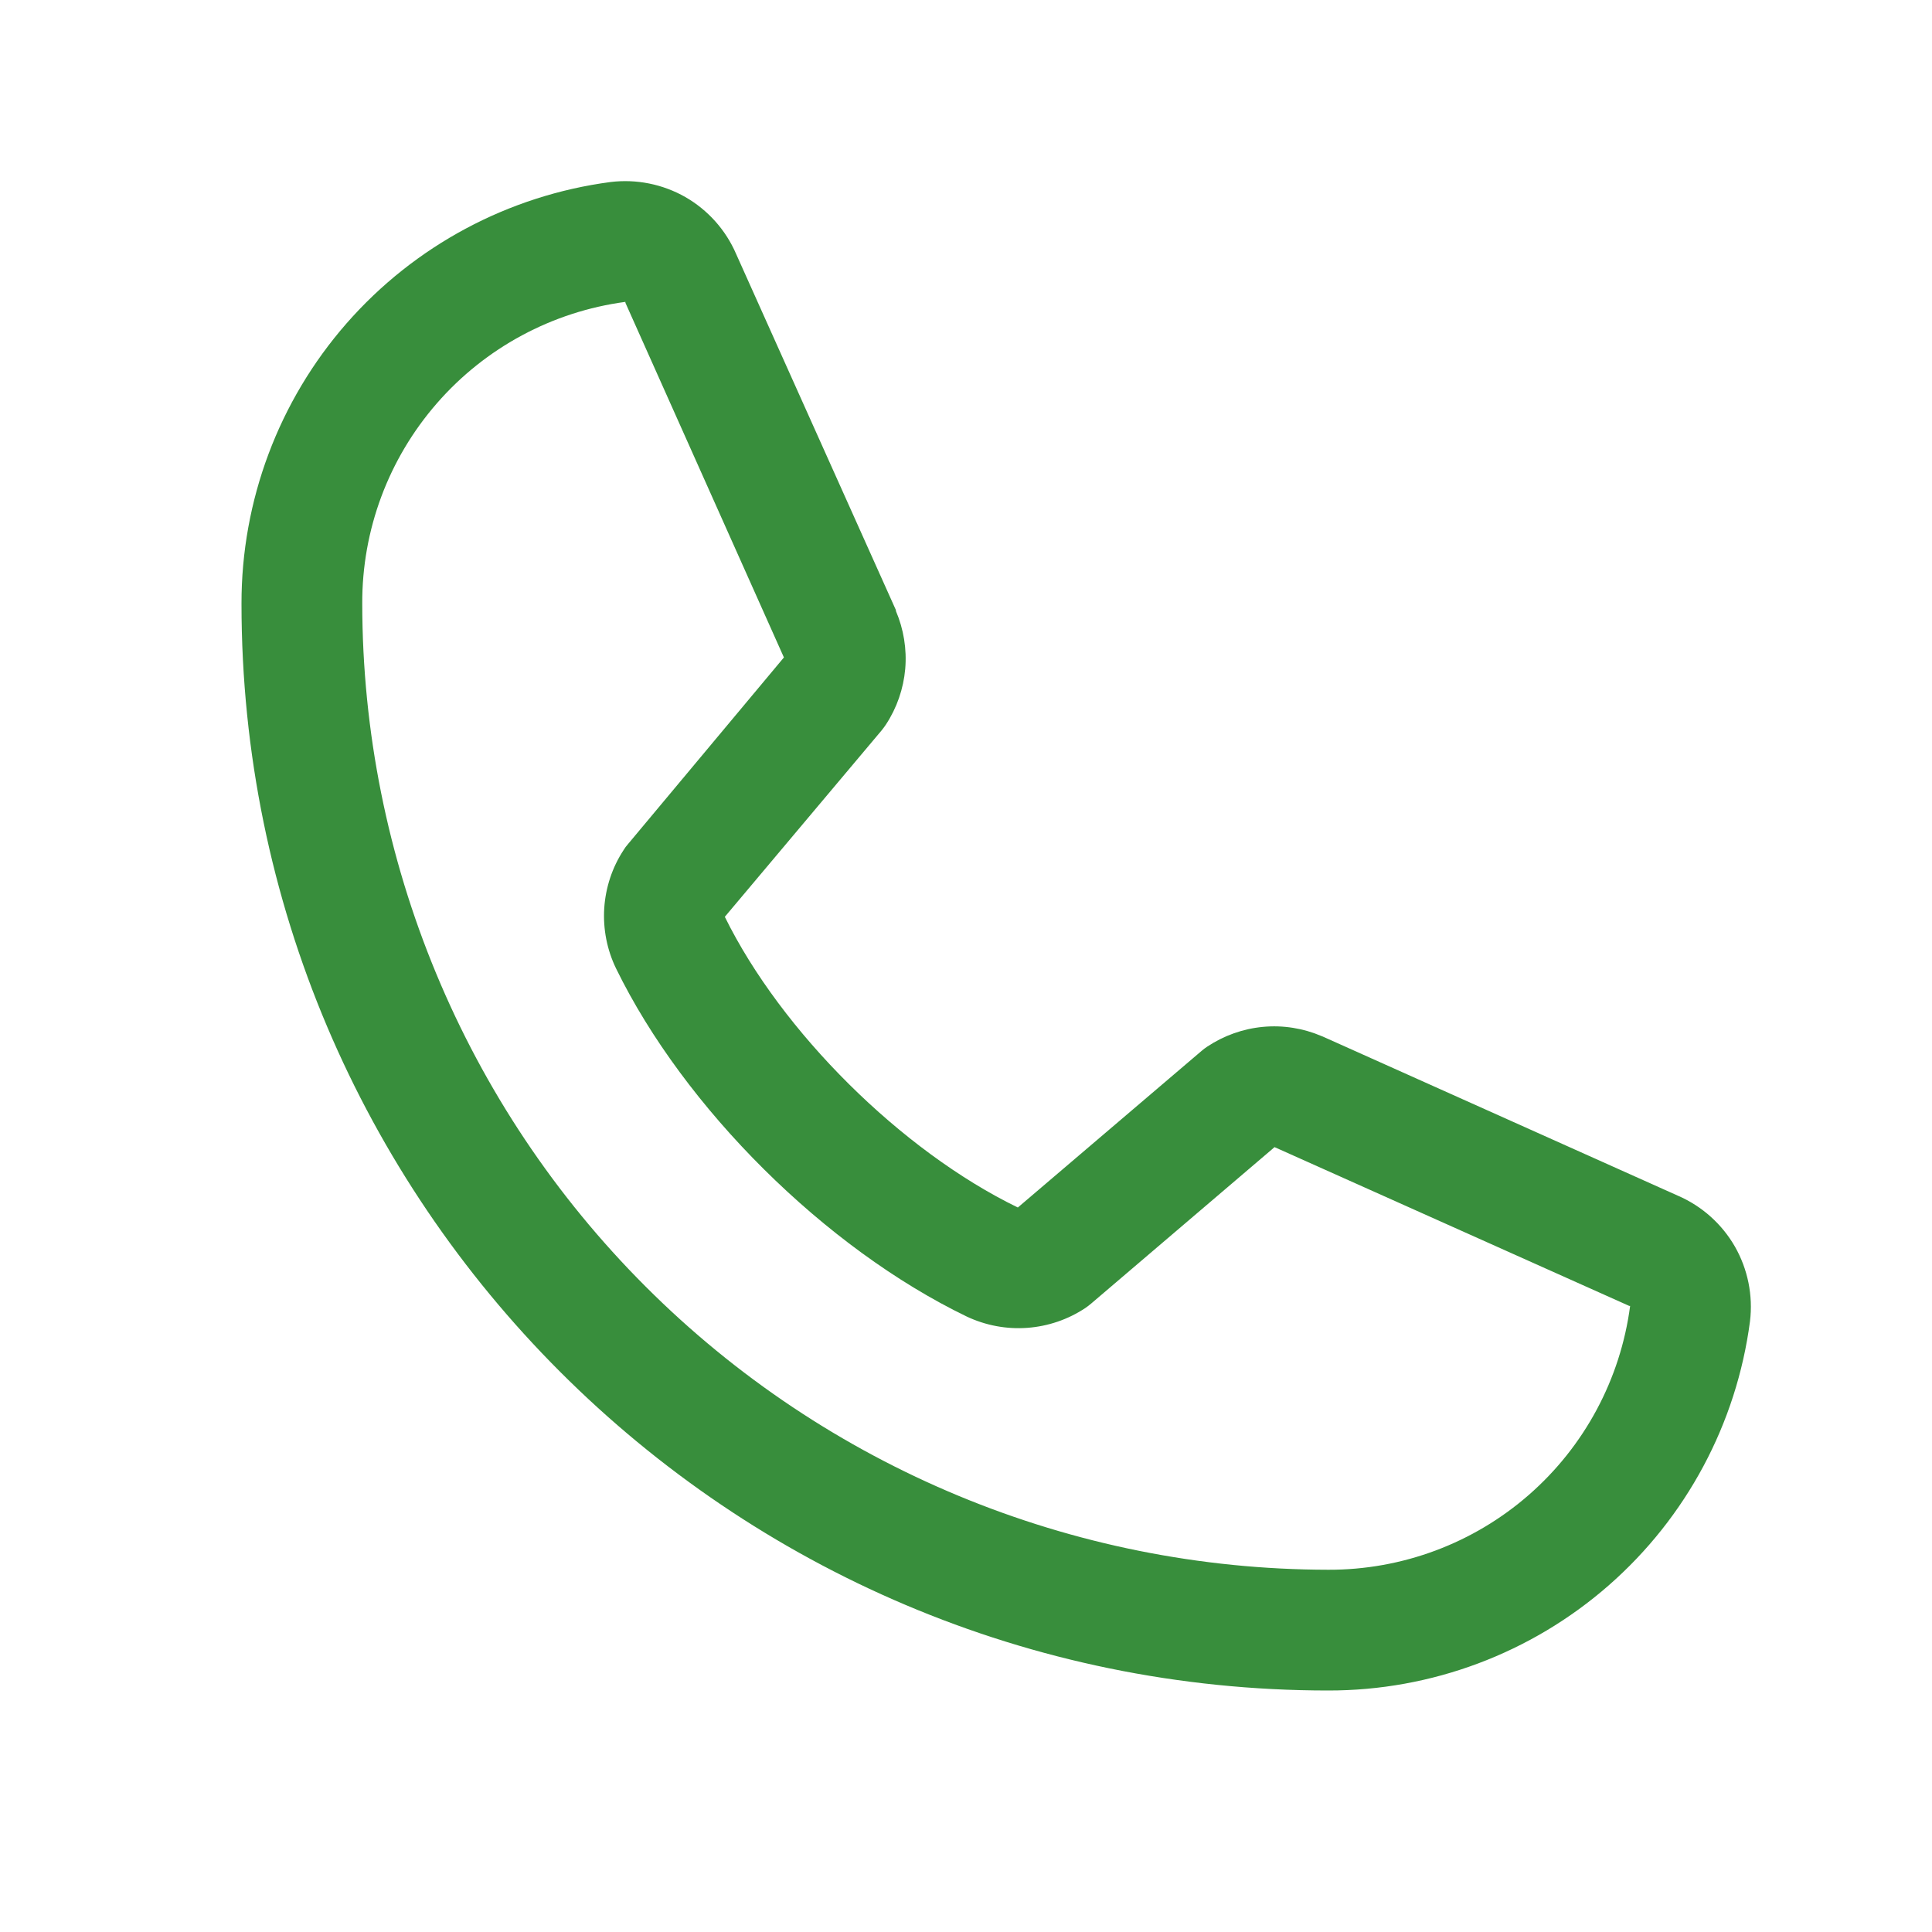
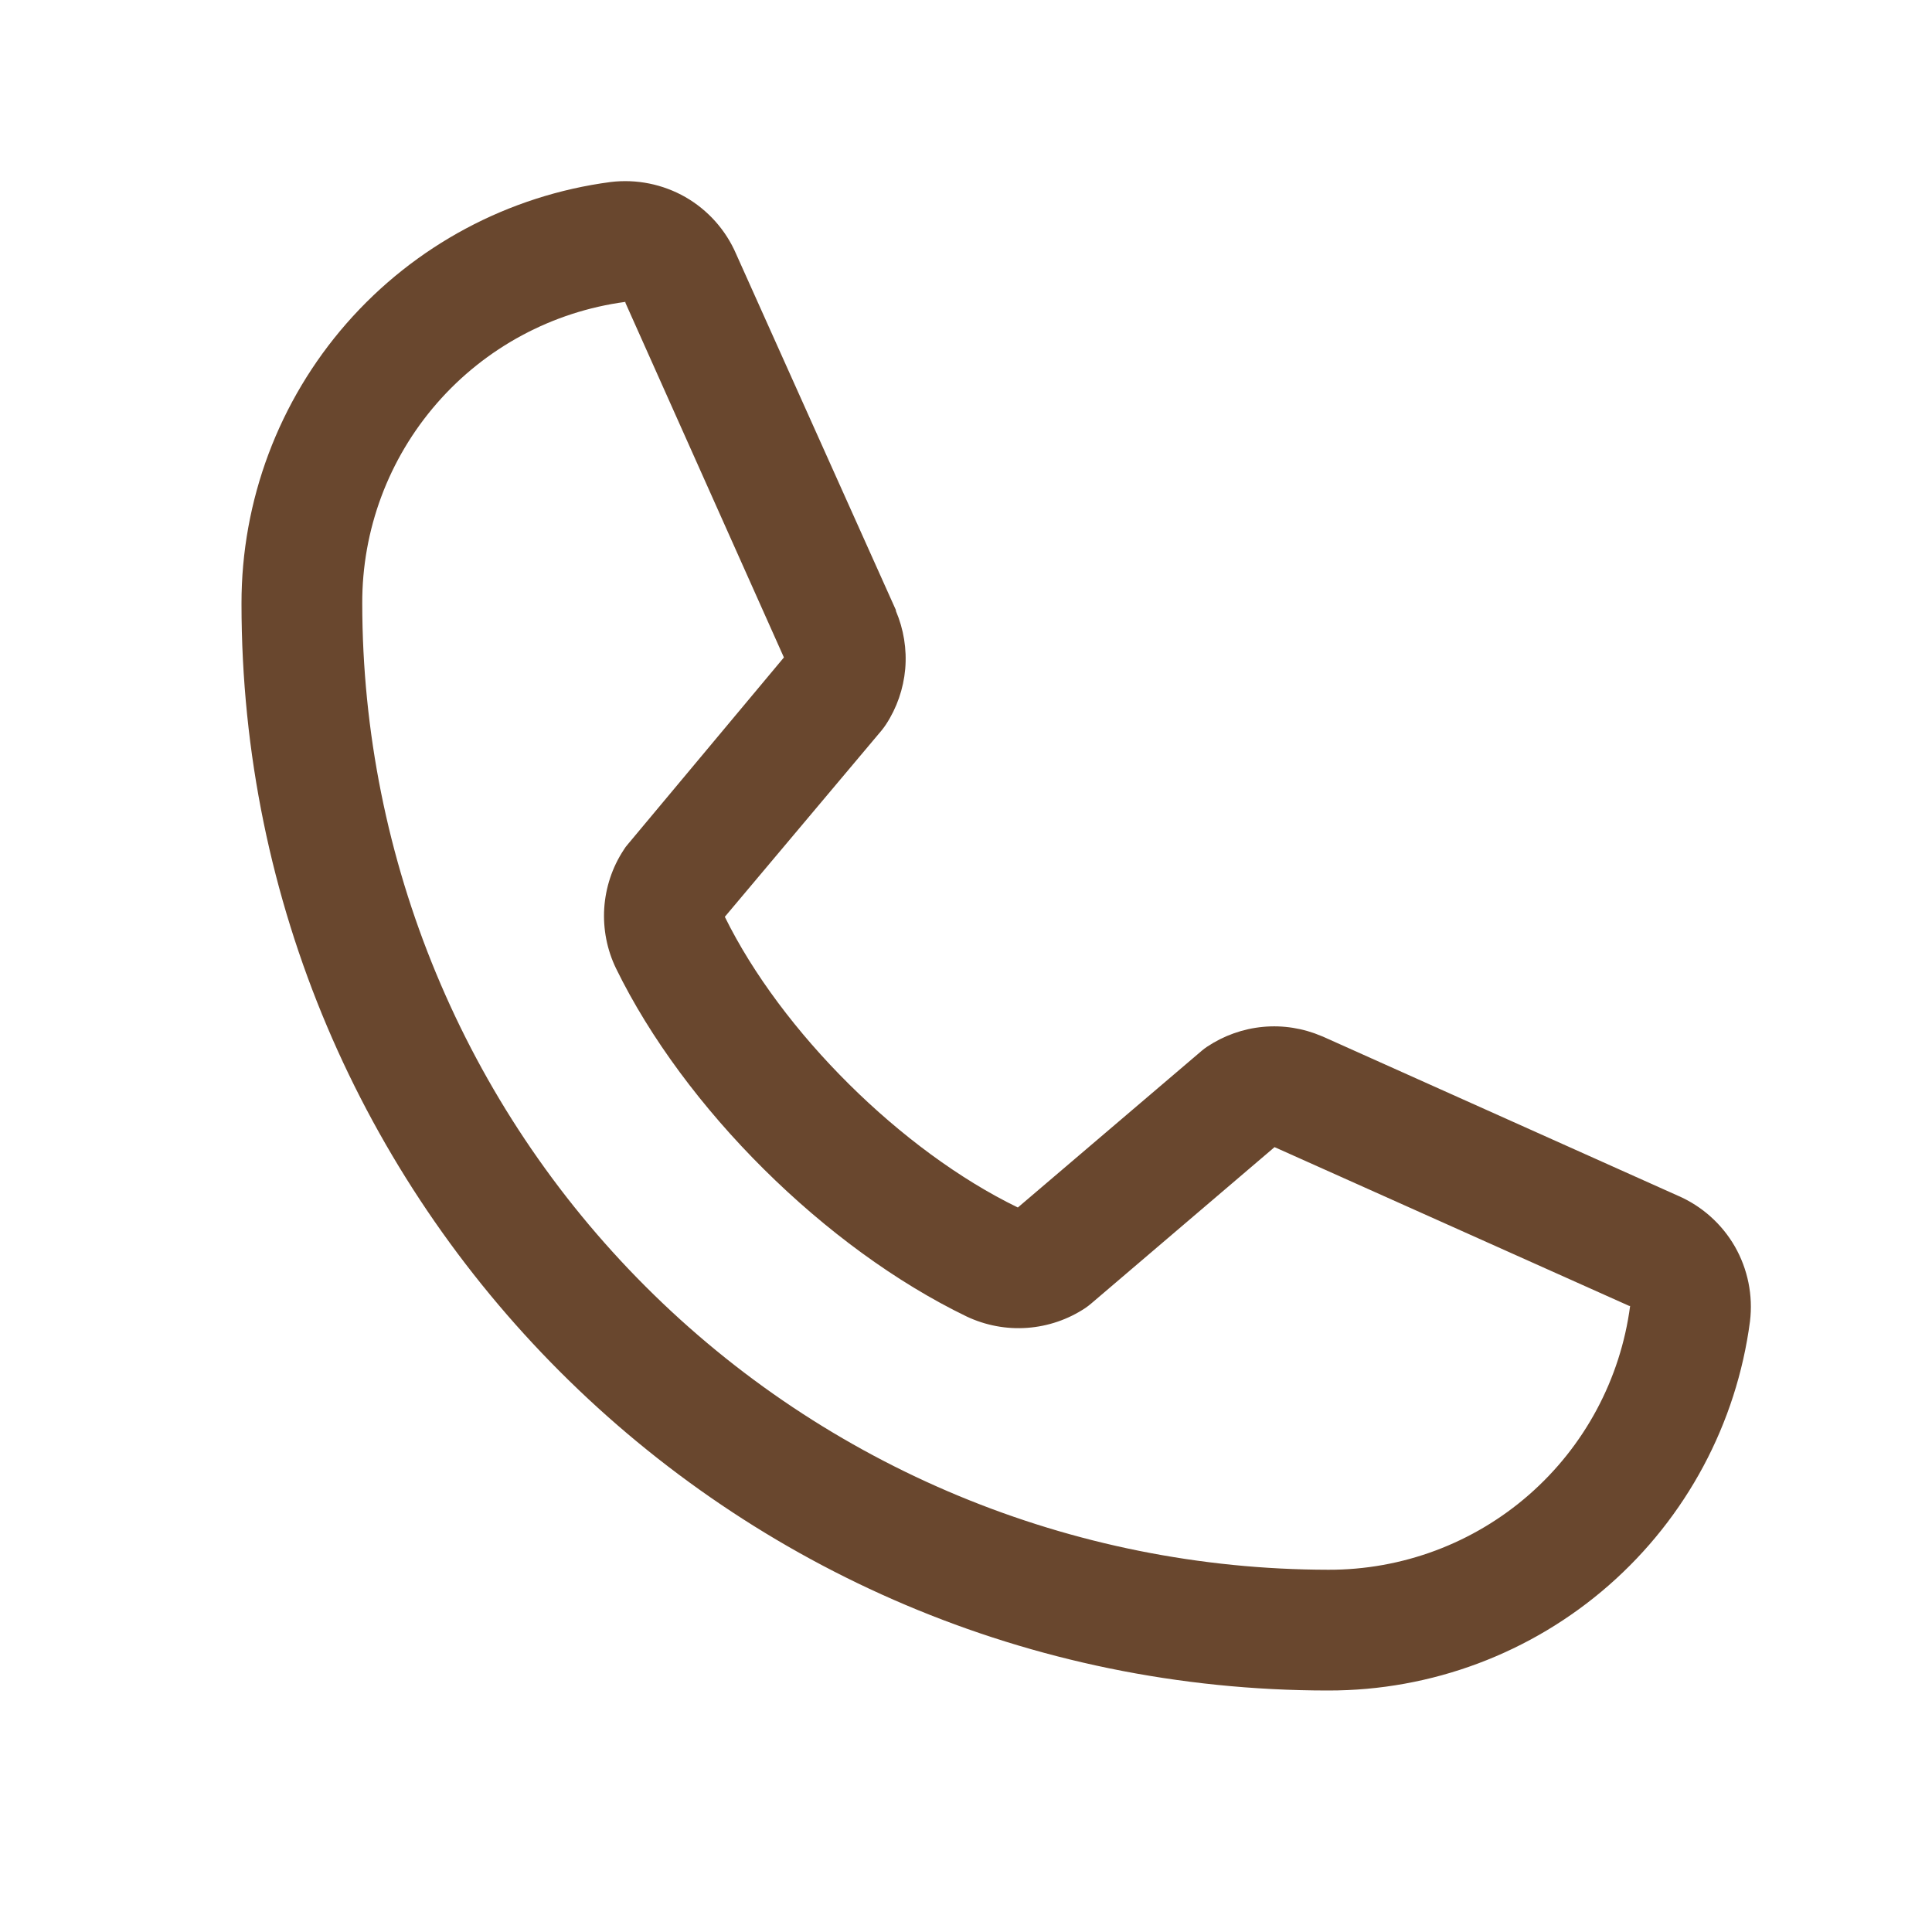
<svg xmlns="http://www.w3.org/2000/svg" width="24" height="24" viewBox="0 0 24 24" fill="none">
  <g id="Phone">
-     <path id="Vector" d="M20.847 14.855L16.431 12.876L16.418 12.871C16.189 12.773 15.939 12.733 15.691 12.756C15.442 12.779 15.204 12.864 14.996 13.002C14.972 13.018 14.948 13.036 14.926 13.055L12.644 15C11.198 14.298 9.706 12.816 9.004 11.389L10.952 9.073C10.971 9.05 10.988 9.026 11.005 9.001C11.141 8.794 11.223 8.557 11.245 8.31C11.266 8.064 11.226 7.816 11.129 7.589V7.578L9.144 3.154C9.016 2.857 8.794 2.609 8.514 2.448C8.233 2.288 7.907 2.222 7.586 2.261C6.316 2.428 5.15 3.052 4.306 4.016C3.462 4.98 2.998 6.219 3 7.5C3 14.944 9.056 21 16.5 21C17.781 21.002 19.02 20.538 19.984 19.694C20.948 18.85 21.572 17.684 21.739 16.414C21.778 16.092 21.712 15.767 21.552 15.486C21.391 15.206 21.144 14.984 20.847 14.855ZM16.5 19.5C13.319 19.496 10.268 18.231 8.019 15.981C5.769 13.732 4.503 10.681 4.5 7.5C4.496 6.584 4.826 5.699 5.428 5.009C6.029 4.319 6.862 3.871 7.769 3.75C7.769 3.754 7.769 3.757 7.769 3.761L9.738 8.167L7.8 10.487C7.78 10.509 7.762 10.534 7.747 10.559C7.605 10.775 7.523 11.025 7.506 11.283C7.49 11.54 7.54 11.798 7.653 12.031C8.502 13.768 10.252 15.505 12.008 16.354C12.243 16.465 12.502 16.514 12.761 16.495C13.02 16.476 13.269 16.391 13.485 16.247C13.509 16.23 13.532 16.213 13.554 16.194L15.833 14.25L20.24 16.223C20.24 16.223 20.247 16.223 20.25 16.223C20.13 17.132 19.683 17.966 18.993 18.569C18.303 19.172 17.417 19.503 16.5 19.5Z" fill="#388E3C" />
+     <path id="Vector" d="M20.847 14.855L16.431 12.876L16.418 12.871C16.189 12.773 15.939 12.733 15.691 12.756C15.442 12.779 15.204 12.864 14.996 13.002C14.972 13.018 14.948 13.036 14.926 13.055L12.644 15C11.198 14.298 9.706 12.816 9.004 11.389L10.952 9.073C10.971 9.05 10.988 9.026 11.005 9.001C11.141 8.794 11.223 8.557 11.245 8.31C11.266 8.064 11.226 7.816 11.129 7.589V7.578L9.144 3.154C9.016 2.857 8.794 2.609 8.514 2.448C8.233 2.288 7.907 2.222 7.586 2.261C6.316 2.428 5.15 3.052 4.306 4.016C3.462 4.98 2.998 6.219 3 7.5C3 14.944 9.056 21 16.5 21C17.781 21.002 19.02 20.538 19.984 19.694C20.948 18.85 21.572 17.684 21.739 16.414C21.778 16.092 21.712 15.767 21.552 15.486C21.391 15.206 21.144 14.984 20.847 14.855ZM16.5 19.5C13.319 19.496 10.268 18.231 8.019 15.981C5.769 13.732 4.503 10.681 4.5 7.5C4.496 6.584 4.826 5.699 5.428 5.009C6.029 4.319 6.862 3.871 7.769 3.75C7.769 3.754 7.769 3.757 7.769 3.761L9.738 8.167L7.8 10.487C7.78 10.509 7.762 10.534 7.747 10.559C7.605 10.775 7.523 11.025 7.506 11.283C7.49 11.54 7.54 11.798 7.653 12.031C8.502 13.768 10.252 15.505 12.008 16.354C12.243 16.465 12.502 16.514 12.761 16.495C13.02 16.476 13.269 16.391 13.485 16.247C13.509 16.23 13.532 16.213 13.554 16.194L15.833 14.25L20.24 16.223C20.24 16.223 20.247 16.223 20.25 16.223C20.13 17.132 19.683 17.966 18.993 18.569C18.303 19.172 17.417 19.503 16.5 19.5Z" fill="#69472E" />
  </g>
</svg>
